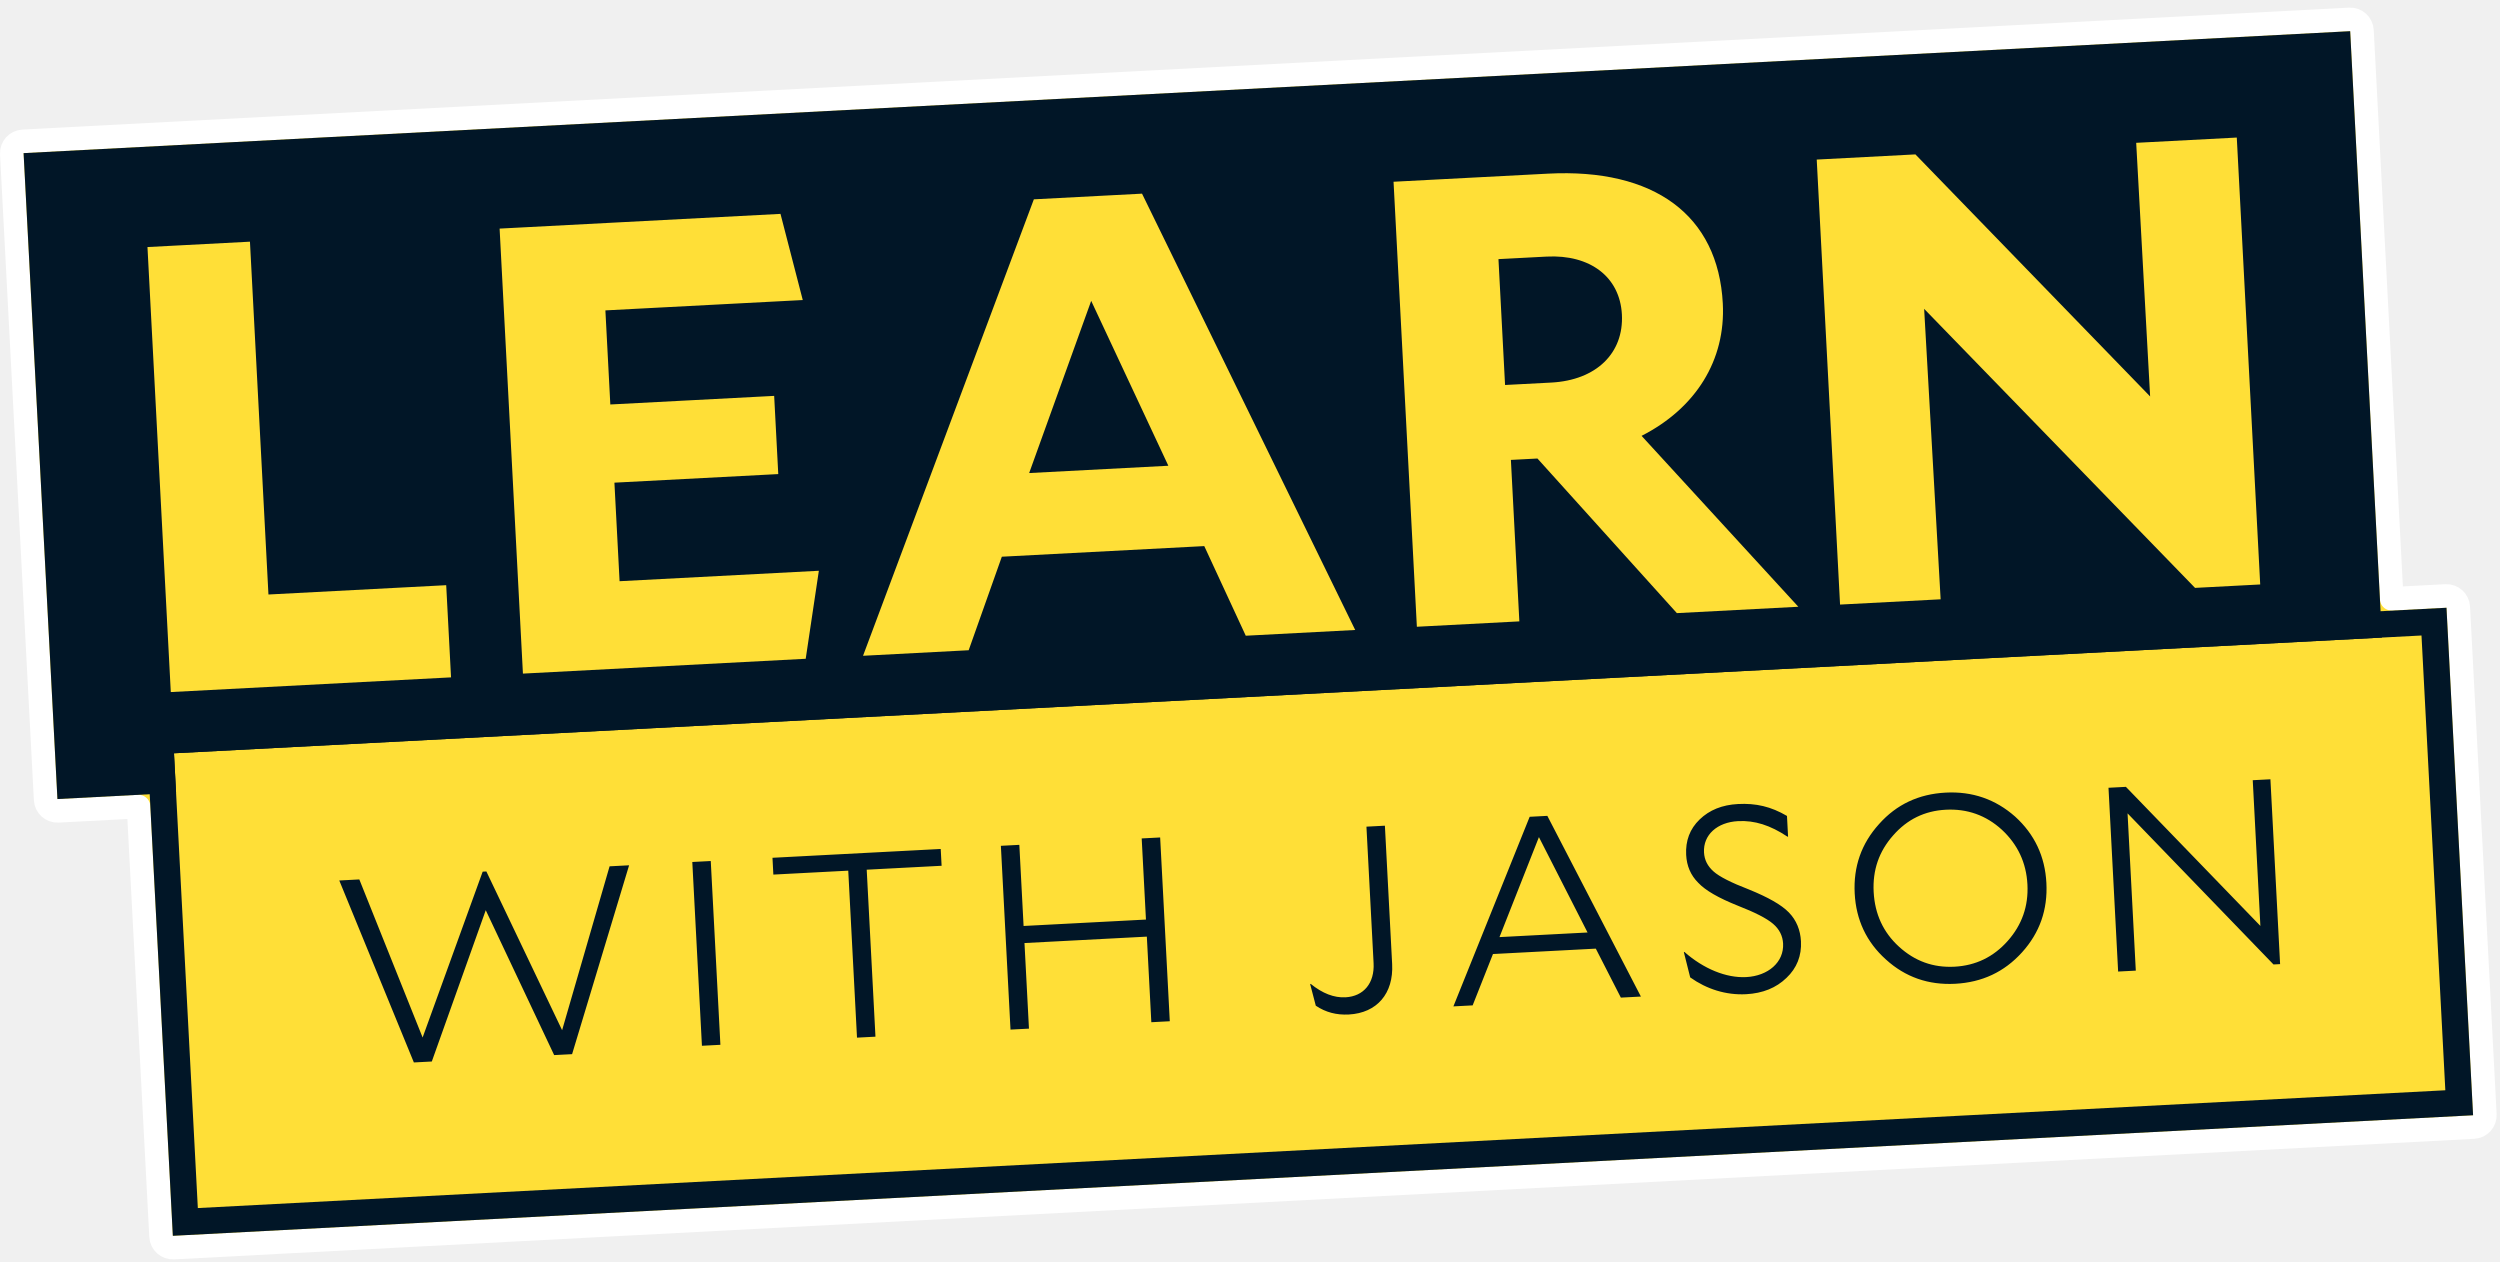
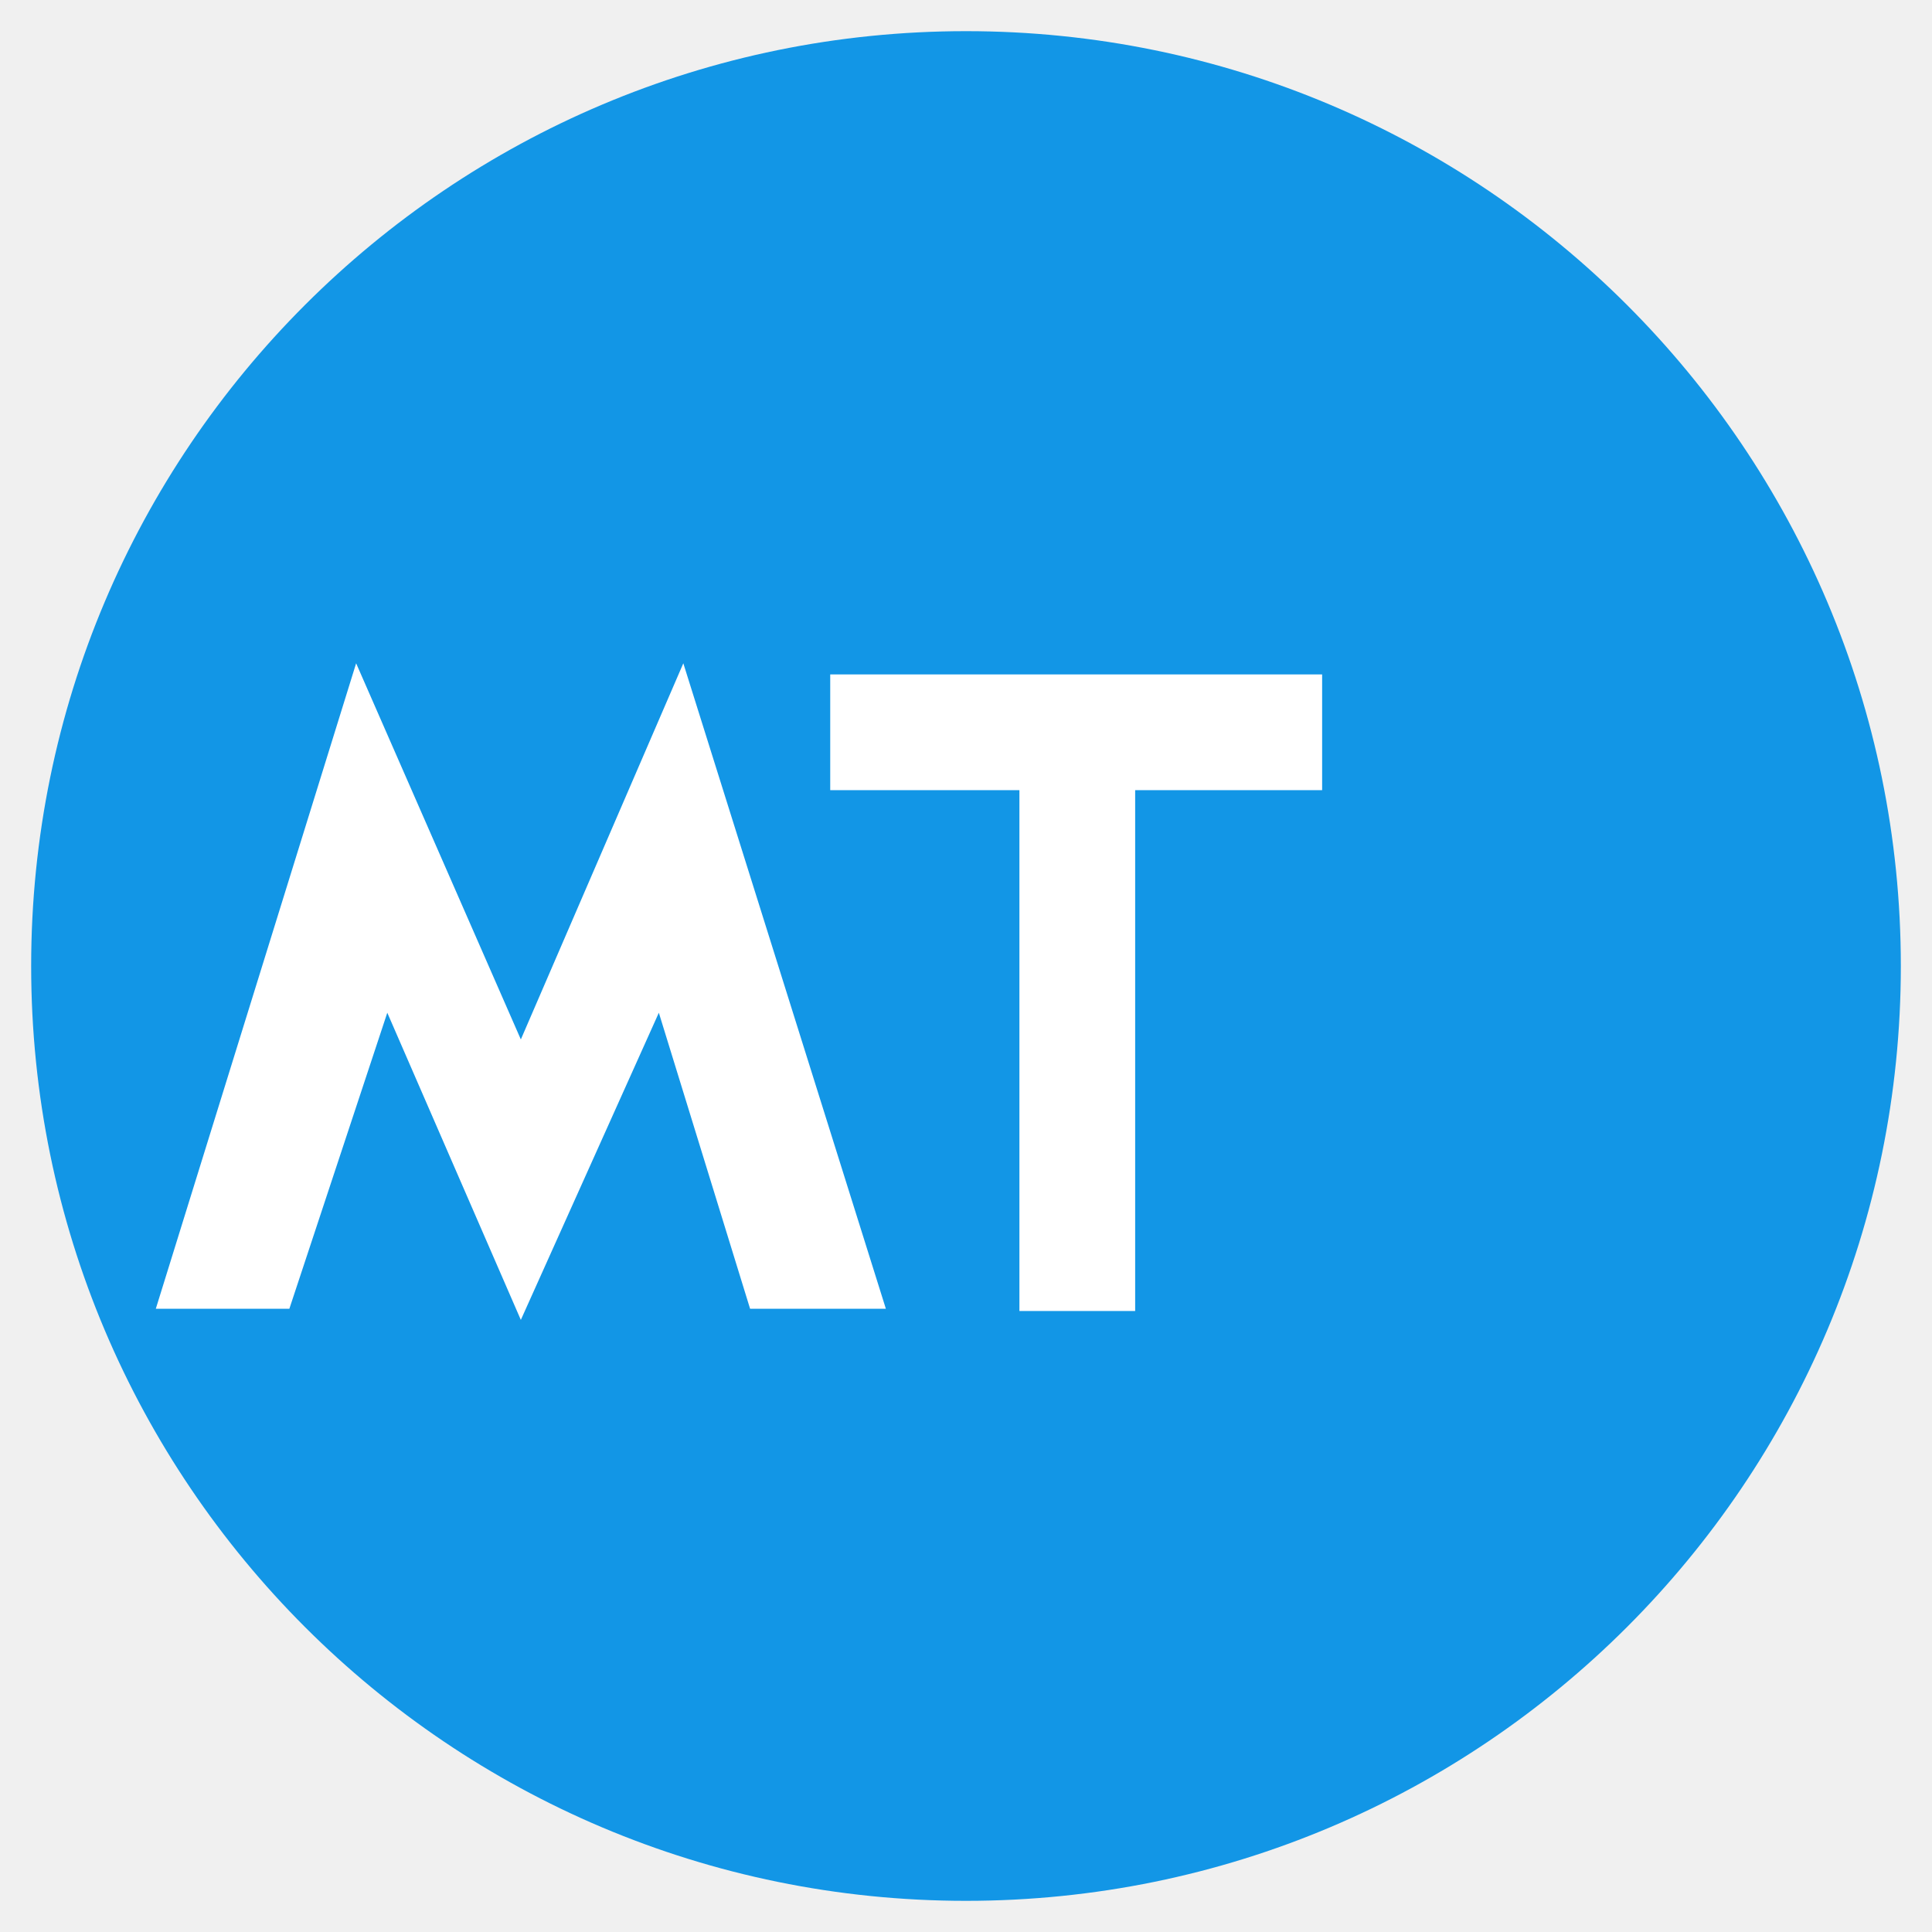
- <svg xmlns="http://www.w3.org/2000/svg" fill="none" viewBox="0 0 424 214" width="424" height="214">
-   <g clip-path="url(#a)">
-     <path fill="#FFDF37" stroke="#fff" stroke-linejoin="round" stroke-width="4" d="M7.744 135.623a2 2 0 0 0 2.102 1.892l13.652-.715 3.82 72.897a2 2 0 0 0 2.102 1.892l390.118-20.445a2 2 0 0 0 1.893-2.102l-4.511-86.072a2 2 0 0 0-2.102-1.893l-9.181.481-5.05-96.37a2 2 0 0 0-2.102-1.893L3.895 23.975a2 2 0 0 0-1.892 2.101l5.74 109.547Z" />
-     <path fill="#011627" fill-rule="evenodd" d="m410.686 107.78-6.707.352L29.51 127.757l.352 6.707 3.69 70.422 381.176-19.976-4.042-77.13ZM24.805 123.52l4.51 86.072 390.119-20.445-4.511-86.073L24.805 123.52Z" clip-rule="evenodd" />
-     <path fill="#011627" d="m82.383 154.369 11.603 24.575 3.041-.159 9.668-32.03-3.309.173-8.052 27.793L82.487 147.8l-.626.033-10.186 28.128-10.734-26.809-3.399.179 12.65 30.86 3.042-.159 9.15-25.663ZM120.545 146.029l-3.131.164 1.634 31.17 3.131-.164-1.634-31.17ZM131.012 145.48l.149 2.85 12.702-.666 1.484 28.321 3.131-.165-1.484-28.32 12.702-.665-.15-2.85-28.534 1.495ZM196.762 142.034l-3.131.164.722 13.76-20.753 1.087-.721-13.759-3.131.164 1.634 31.17 3.13-.164-.76-14.516 20.752-1.088.761 14.516 3.131-.164-1.634-31.17ZM228.196 169.142c-1.923.101-3.89-.644-5.905-2.28l-.087.049.954 3.656c1.674 1.118 3.493 1.603 5.595 1.493 4.786-.251 7.616-3.569 7.355-8.557l-1.23-23.466-3.13.164 1.213 23.155c.177 3.384-1.679 5.624-4.765 5.786ZM261.002 141.972l8.248 16.178-14.938.783 6.69-16.961Zm1.426-3.602-2.996.157-12.936 32.157 3.265-.172 3.446-8.708 17.443-.915 4.247 8.306 3.399-.178-15.868-30.647ZM294.721 153.6c2.93 1.141 4.912 2.154 5.992 3.079 1.08.926 1.632 2.058 1.7 3.349.166 3.162-2.538 5.492-6.25 5.686-3.399.178-7.249-1.406-10.494-4.272l-.087.049 1.076 4.275c2.796 1.996 6.079 3.03 9.478 2.852 2.818-.148 5.101-1.071 6.851-2.77 1.752-1.655 2.584-3.753 2.456-6.202-.101-1.914-.771-3.576-2.051-4.893-1.28-1.317-3.544-2.583-6.751-3.888-3.067-1.179-5.049-2.191-6.037-3.077-.988-.886-1.536-1.929-1.604-3.22-.156-2.984 2.244-5.119 5.777-5.304 2.818-.148 5.463.696 8.39 2.641l.09-.004-.185-3.518c-2.729-1.598-5.271-2.18-8.313-2.02-2.683.14-4.835 1.012-6.5 2.618-1.665 1.605-2.412 3.609-2.286 6.013.098 1.87.764 3.443 2.041 4.716 1.235 1.319 3.454 2.587 6.707 3.89ZM331.595 166.849c4.562-.239 8.326-1.999 11.336-5.327s4.375-7.24 4.137-11.782c-.236-4.497-2.002-8.244-5.299-11.242-3.338-2.951-7.266-4.307-11.784-4.071-4.562.239-8.326 1.999-11.291 5.325-3.01 3.328-4.375 7.24-4.137 11.781.236 4.498 2.002 8.245 5.296 11.198 3.296 2.998 7.225 4.355 11.742 4.118Zm-1.592-29.52c3.623-.19 6.821.937 9.506 3.386 2.687 2.494 4.149 5.587 4.343 9.283.194 3.696-.94 6.881-3.354 9.597-2.414 2.717-5.432 4.17-9.01 4.357-3.623.19-6.732-.942-9.417-3.391-2.684-2.449-4.102-5.545-4.298-9.285-.194-3.696.895-6.879 3.309-9.595 2.369-2.714 5.343-4.165 8.921-4.352ZM385.063 132.166l-2.997.157 1.295 24.713-22.808-23.586-2.952.155 1.634 31.17 2.996-.157-1.397-26.673 24.753 25.628 1.118-.059-1.642-31.348Z" />
-     <path fill="#011627" fill-rule="evenodd" d="m4 25.971 394.589-20.68 5.39 102.841L29.51 127.757l.352 6.707-20.12 1.054L4 25.971Zm71.677 73.277-30.149 1.58-3.136-59.839-17.381.911 3.955 75.473 47.53-2.491-.82-15.634Zm29.404-.676 33.797-1.771-2.23 14.928-47.96 2.514-3.955-75.473 47.638-2.497 3.778 14.614-33.475 1.755.836 15.957 27.789-1.457.695 13.262-27.789 1.456.876 16.712Zm88.607-65.728-18.347.961-28.971 77.415 17.917-.939 5.624-15.863 34.333-1.8 7.037 15.2 18.561-.973-36.154-74.001Zm4.463 46.147-13.085-27.965-10.519 29.202 23.604-1.237Zm94.037-27.524c.503 9.596-4.556 17.753-13.777 22.453l26.586 28.987-20.6 1.079-23.644-26.222-4.506.236 1.435 27.386-17.381.911-3.956-75.473 26.179-1.372c18.025-.944 28.879 7.028 29.664 22.015Zm-29.895-7.948c7.403-.388 12.446 3.456 12.78 9.818.344 6.577-4.365 11.148-11.983 11.547l-7.832.41-1.119-21.347 8.154-.428Zm117.066-20.19-17.06.894 2.362 43.014-39.806-41.051-16.738.877 3.956 75.473 17.059-.894-2.797-49.262 45.945 47.325 11.051-.58-3.972-75.796Z" clip-rule="evenodd" />
-   </g>
-   <defs>
-     <clipPath id="a">
-       <path fill="#fff" d="M0 .706h424v213H0z" />
-     </clipPath>
-   </defs>
+ <svg xmlns="http://www.w3.org/2000/svg" width="434" height="434" viewBox="0 0 434 434" fill="none">
+   <circle cx="217" cy="217" r="210" fill="#1296E6" />
+   <path d="M80 149L35 294H65L87 227.5L117 296.5L148 227.5L168.5 294H199L153.5 149L117 233.5L80 149Z" fill="white" />
+   <path d="M297 151.5H186.5V177.5H229V294.5H255V177.5H297V151.5Z" fill="white" />
</svg>
